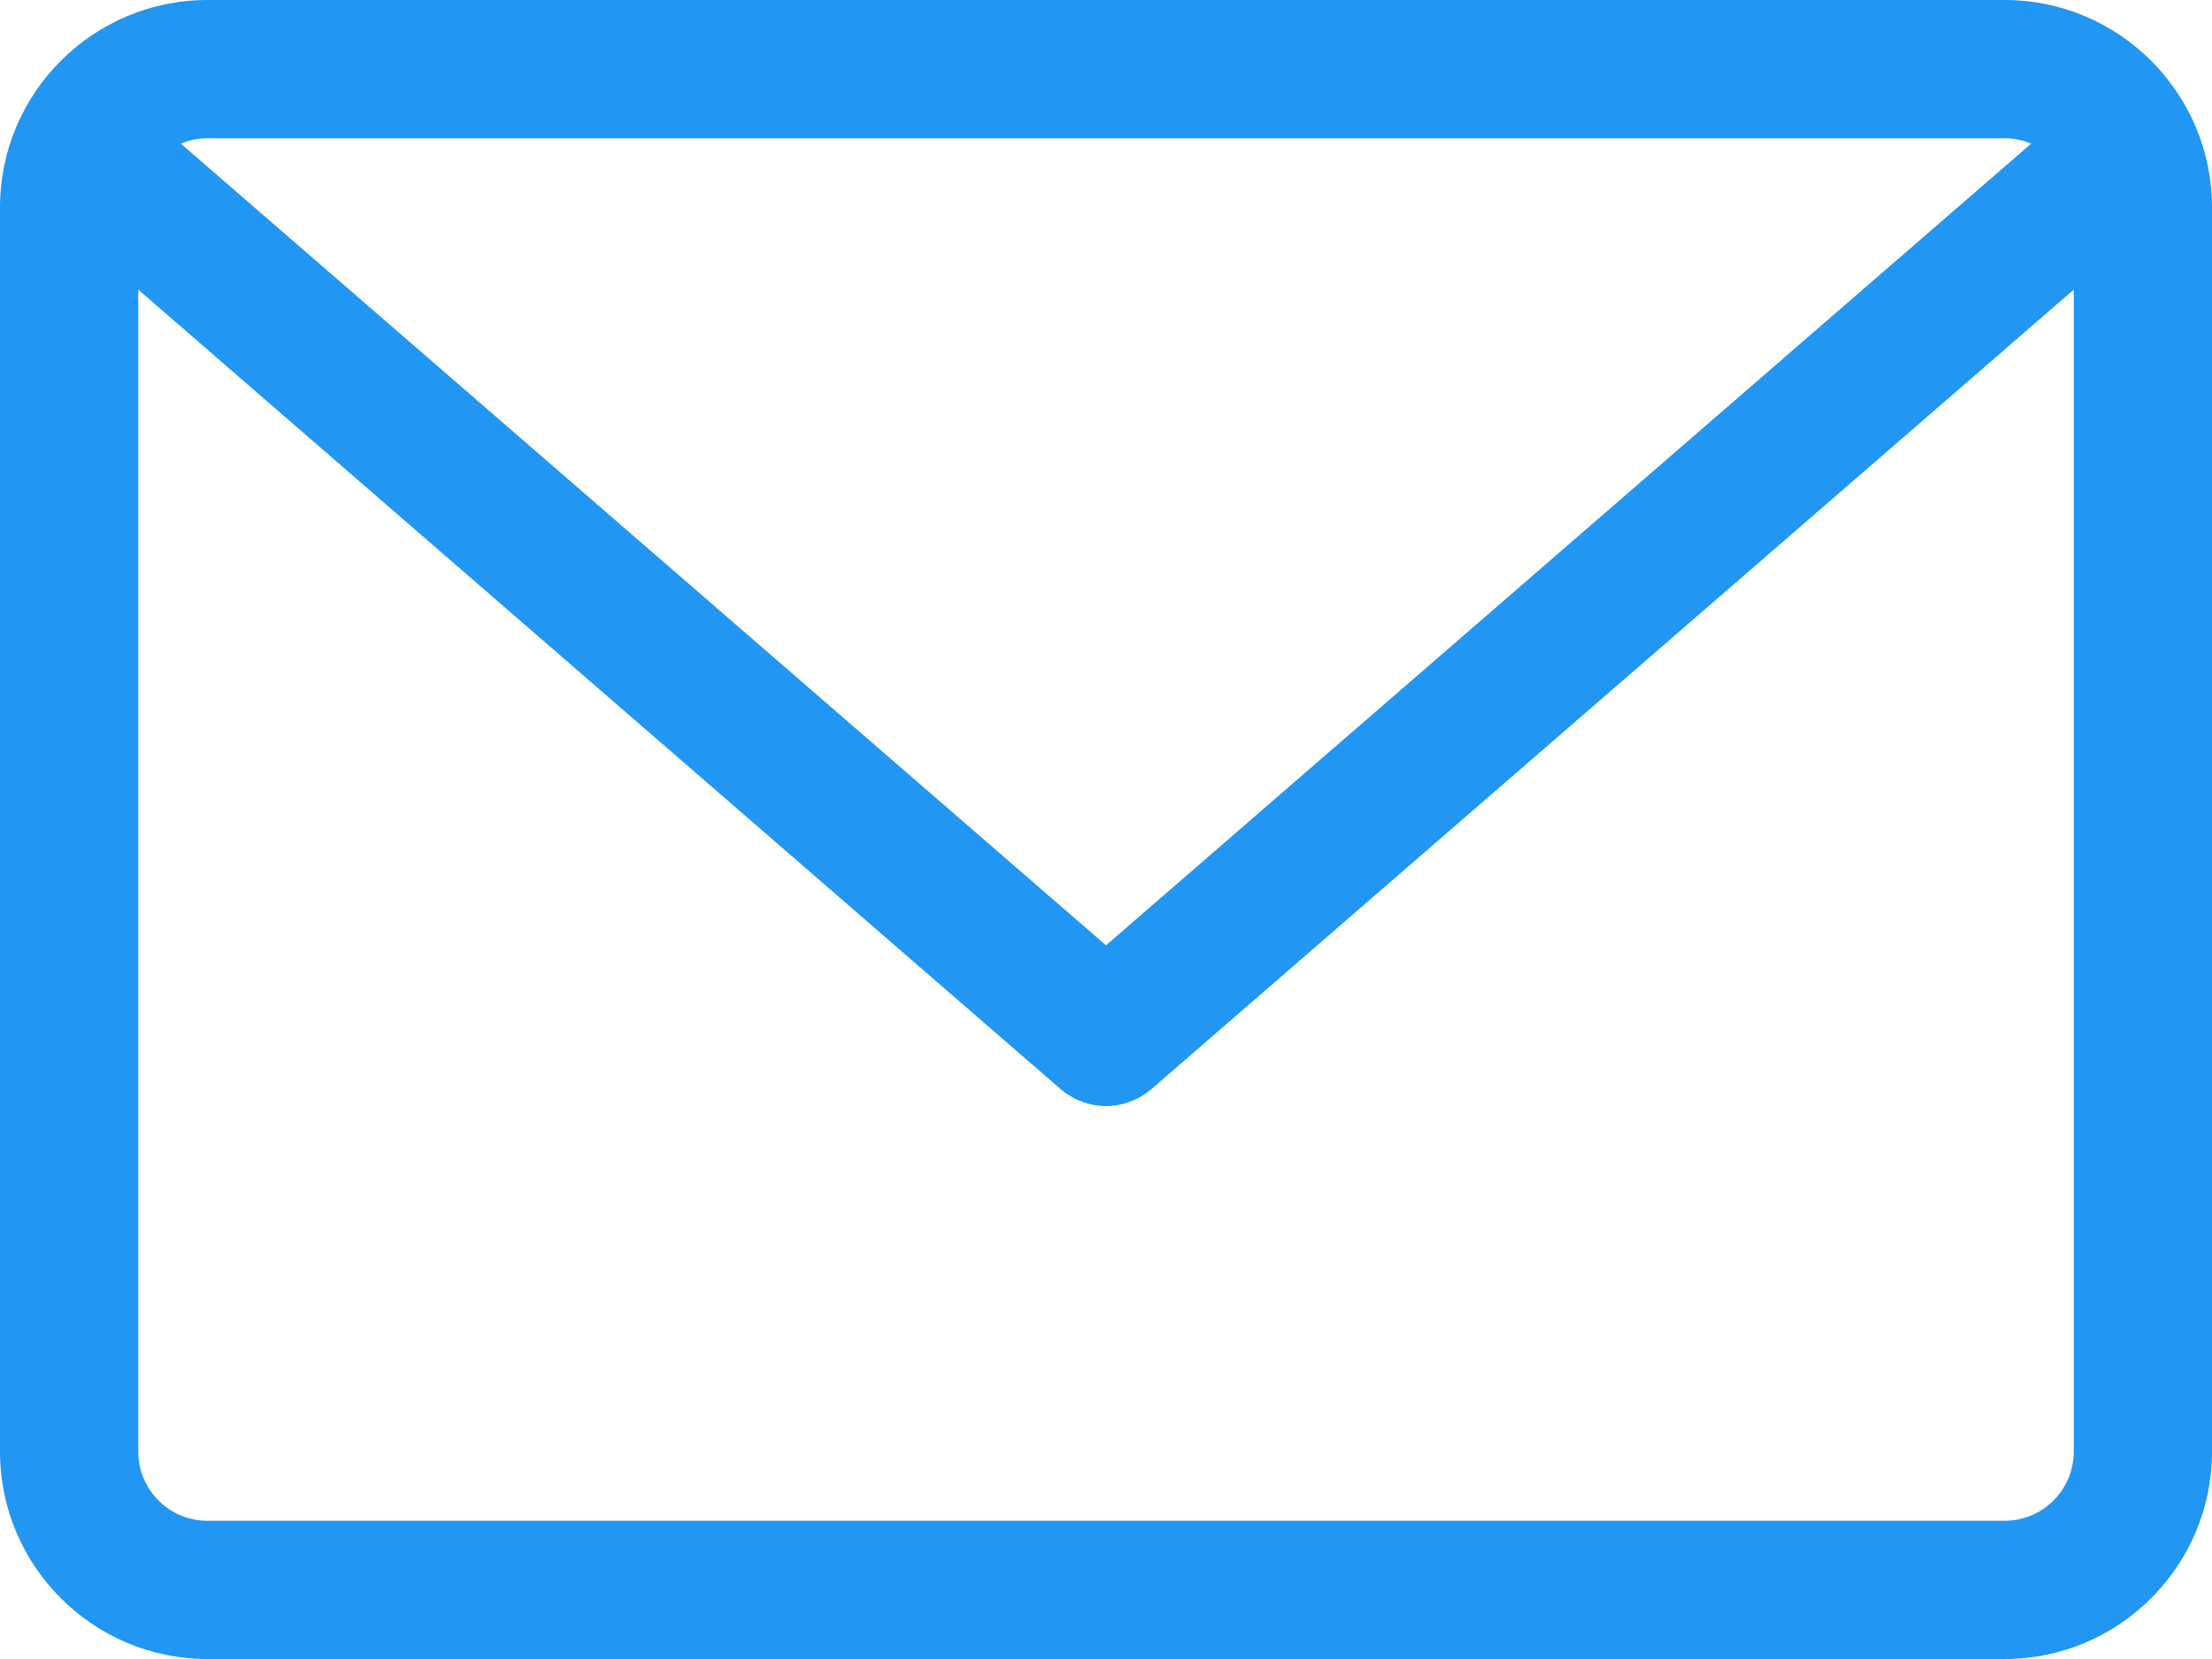
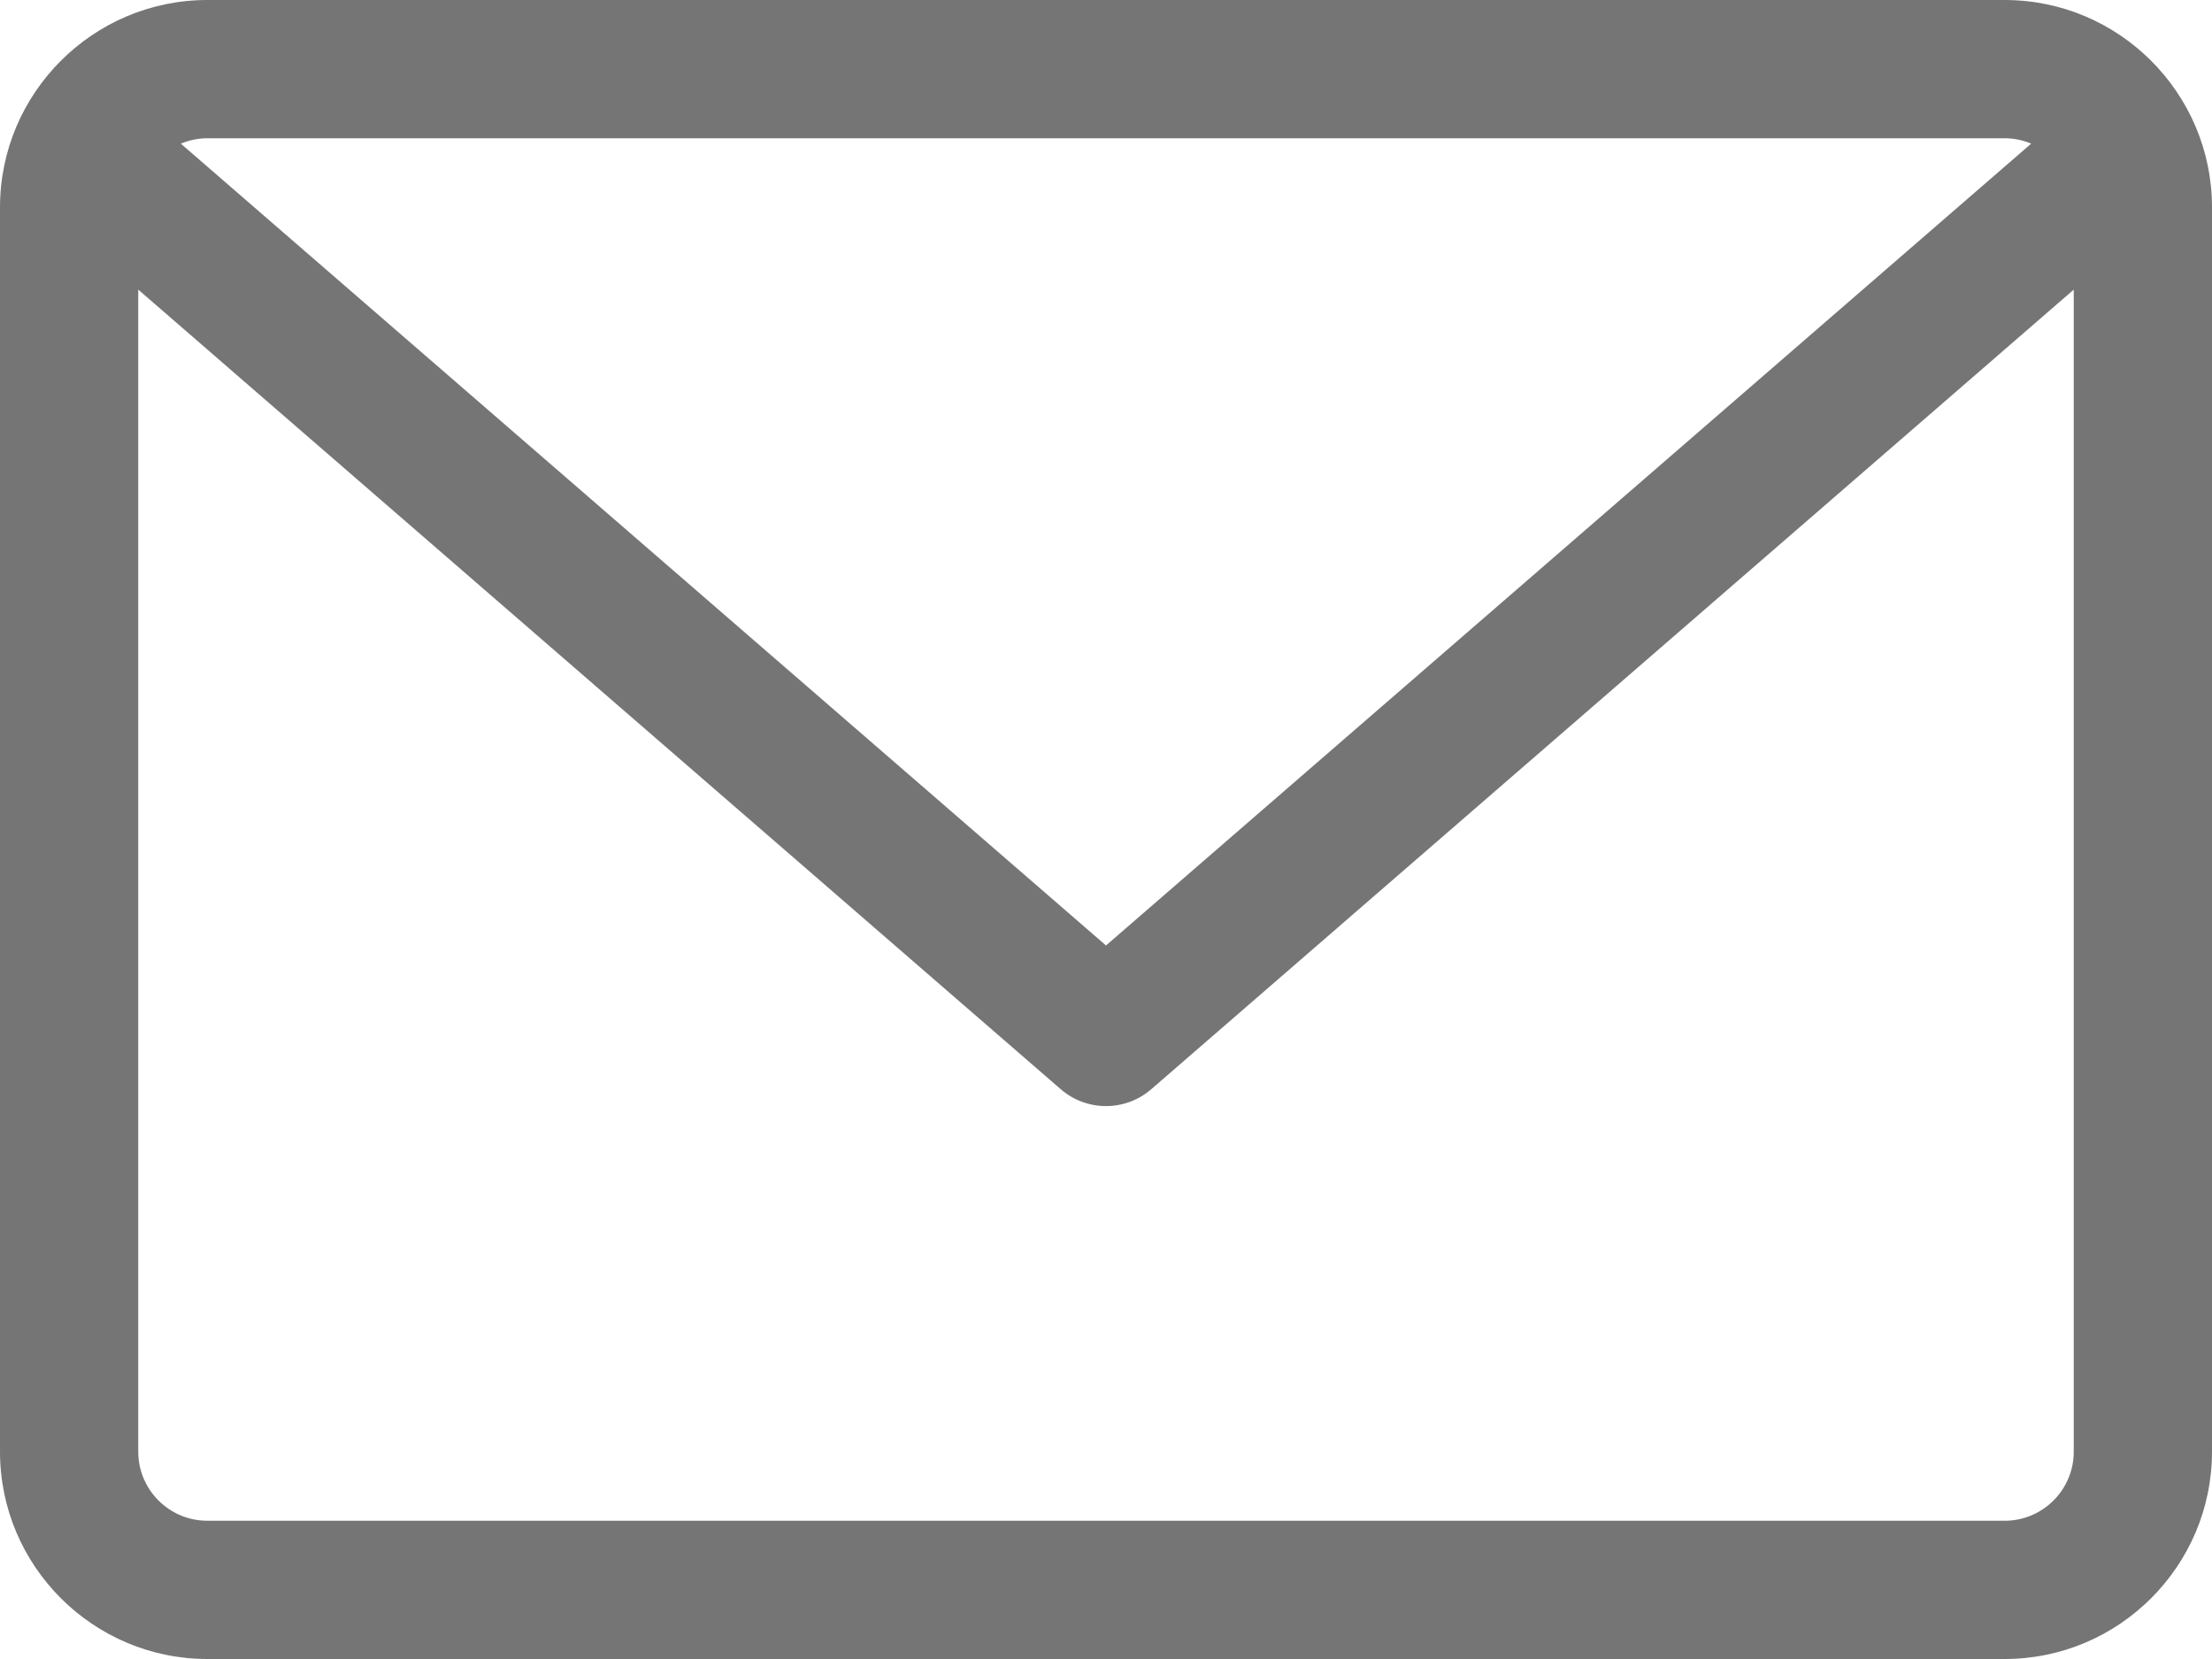
- <svg xmlns="http://www.w3.org/2000/svg" width="16" height="12" viewBox="0 0 16 12" fill="none">
-   <path d="M14.5 0H1.5C0.673 0 0 0.673 0 1.5V10.5C0 11.327 0.673 12 1.5 12H14.5C15.327 12 16 11.327 16 10.5V1.5C16 0.673 15.327 0 14.5 0ZM14.5 1C14.568 1 14.633 1.014 14.692 1.039L8 6.838L1.308 1.039C1.367 1.014 1.432 1 1.5 1H14.5ZM14.5 11H1.5C1.224 11 1 10.776 1 10.5V2.095L7.672 7.878C7.767 7.959 7.883 8 8 8C8.117 8 8.233 7.959 8.328 7.878L15 2.095V10.5C15 10.776 14.776 11 14.5 11Z" fill="#2196F3" />
+ <svg xmlns="http://www.w3.org/2000/svg" width="16" height="12" fill="none">
+   <path d="M14.5 0h-13C.673 0 0 .673 0 1.5v9c0 .827.673 1.5 1.5 1.5h13c.827 0 1.5-.673 1.5-1.5v-9c0-.827-.673-1.5-1.5-1.5zm0 1c.068 0 .133.014.192.039L8 6.839l-6.692-5.8A.498.498 0 011.5 1h13zm0 10h-13a.5.5 0 01-.5-.5V2.095l6.672 5.783a.5.5 0 00.656 0L15 2.095V10.5a.5.5 0 01-.5.5z" fill="#757575" />
</svg>
